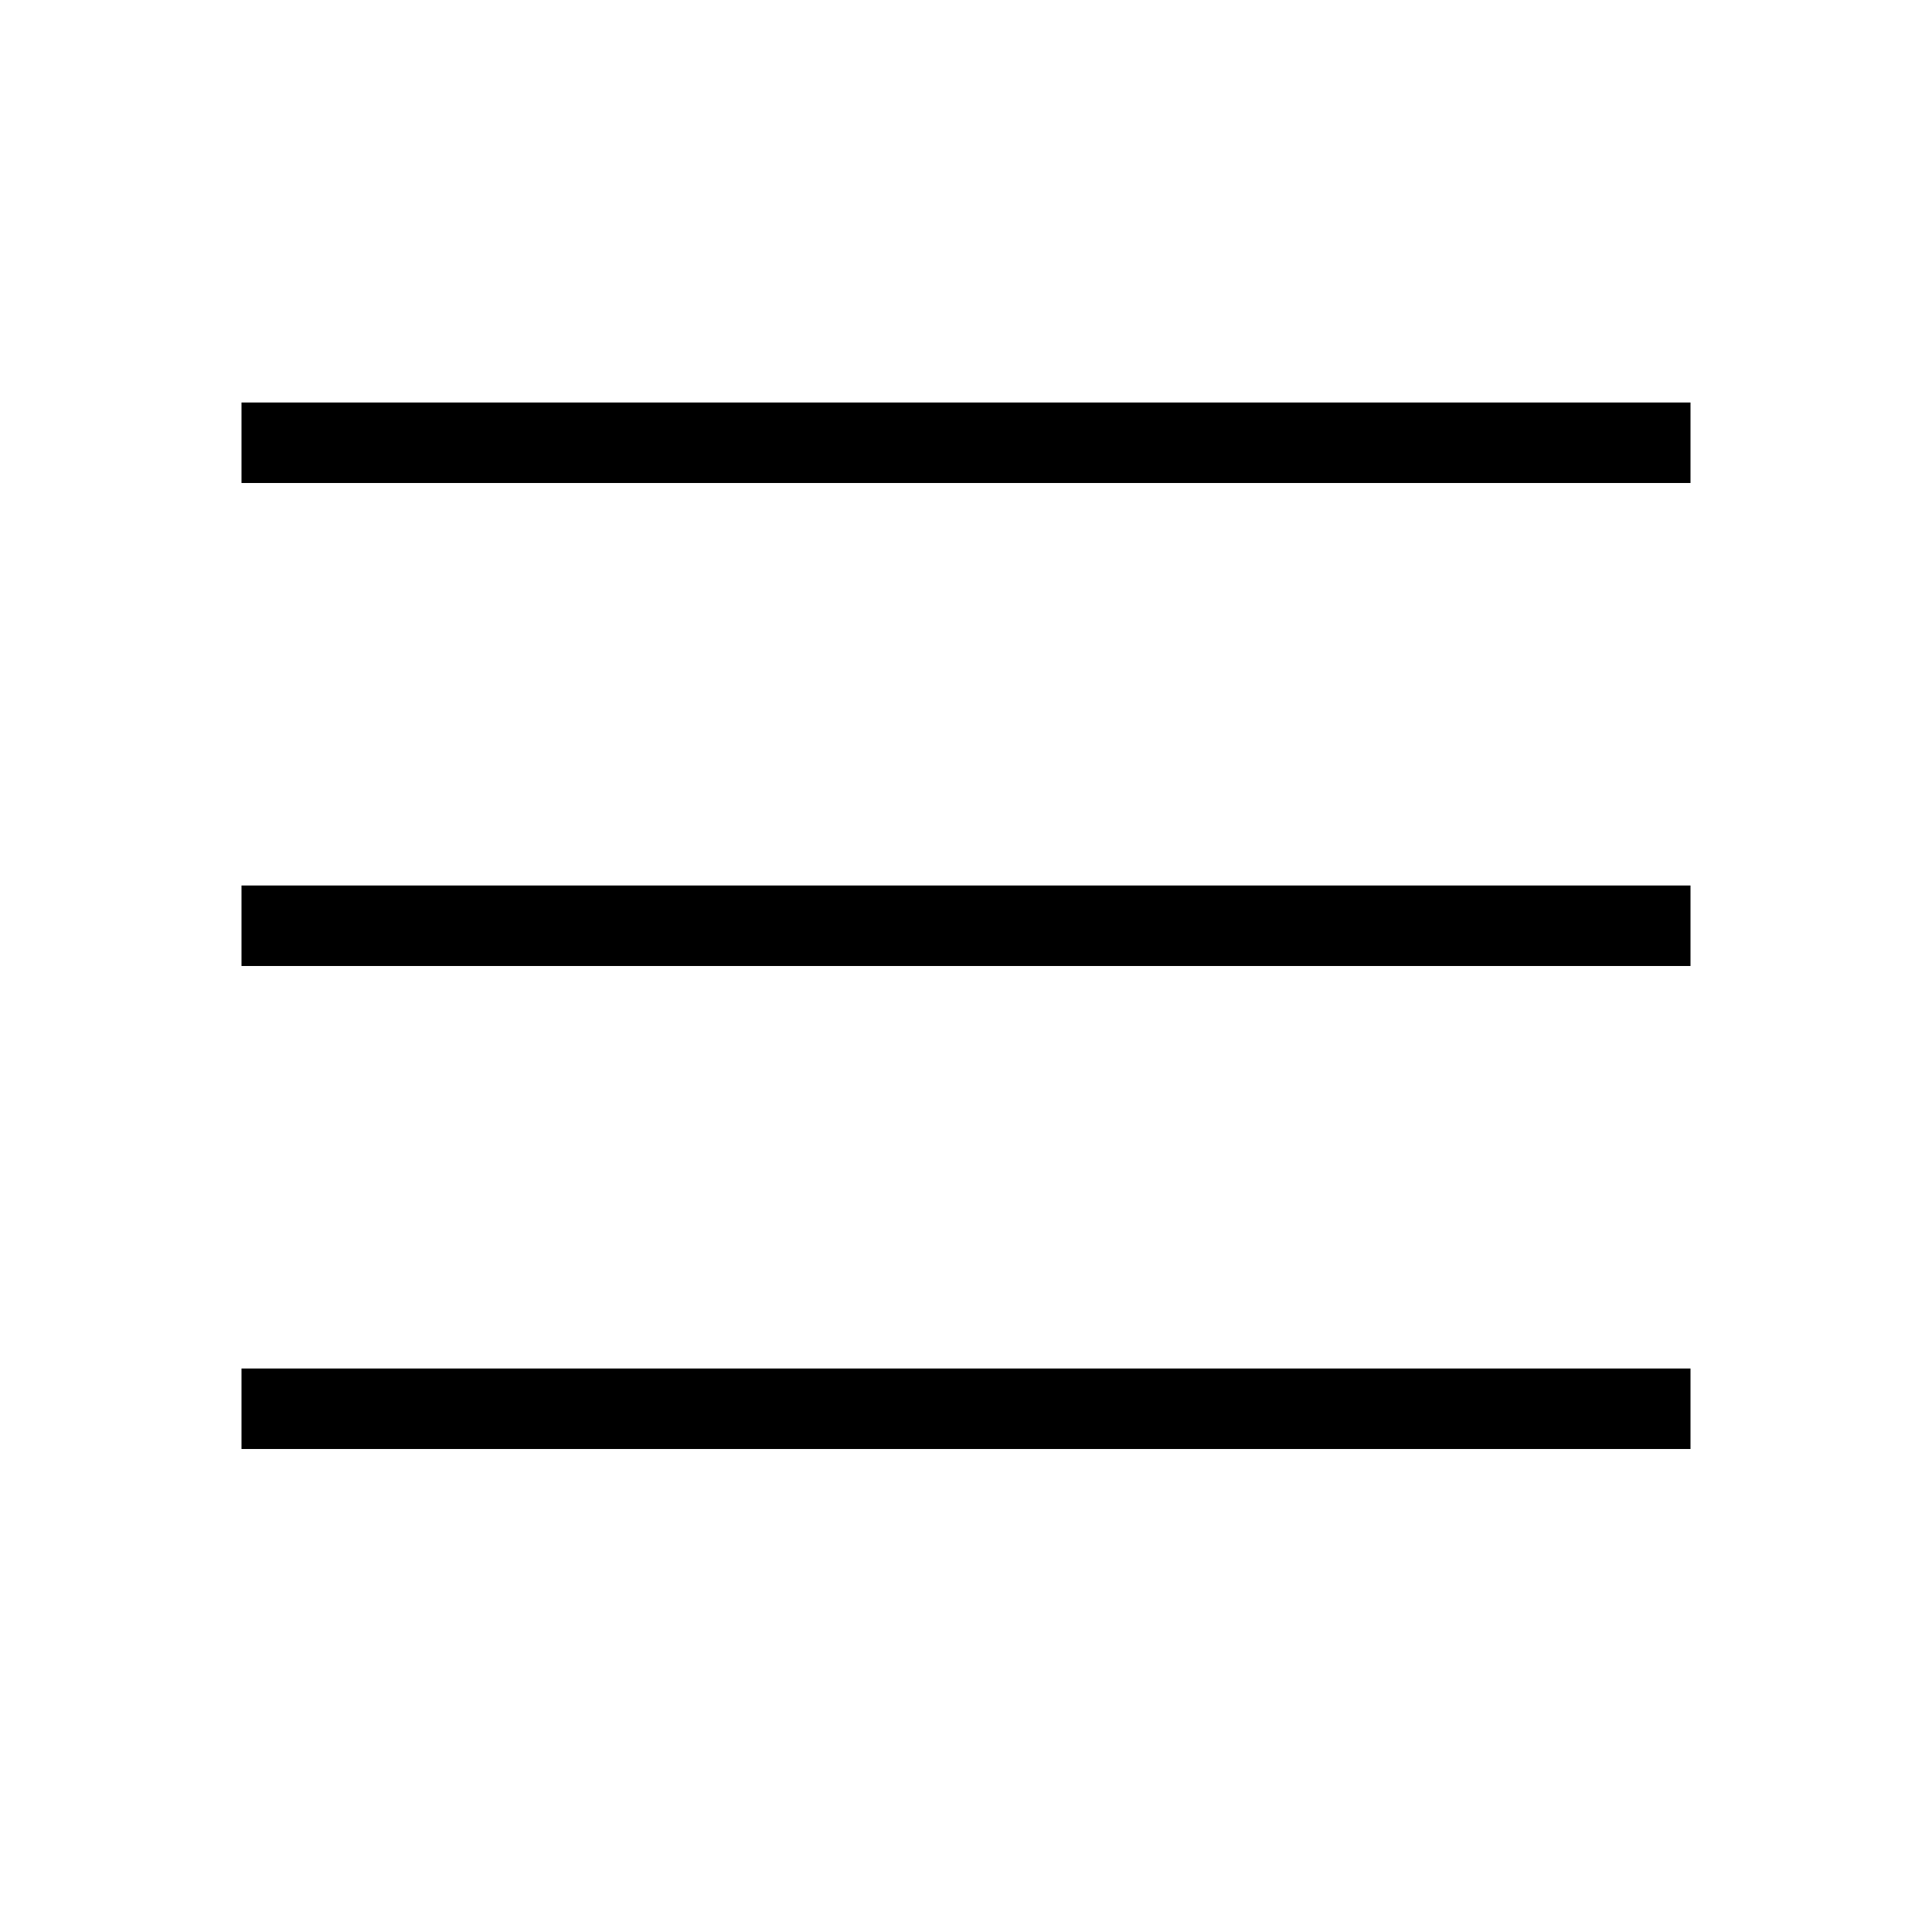
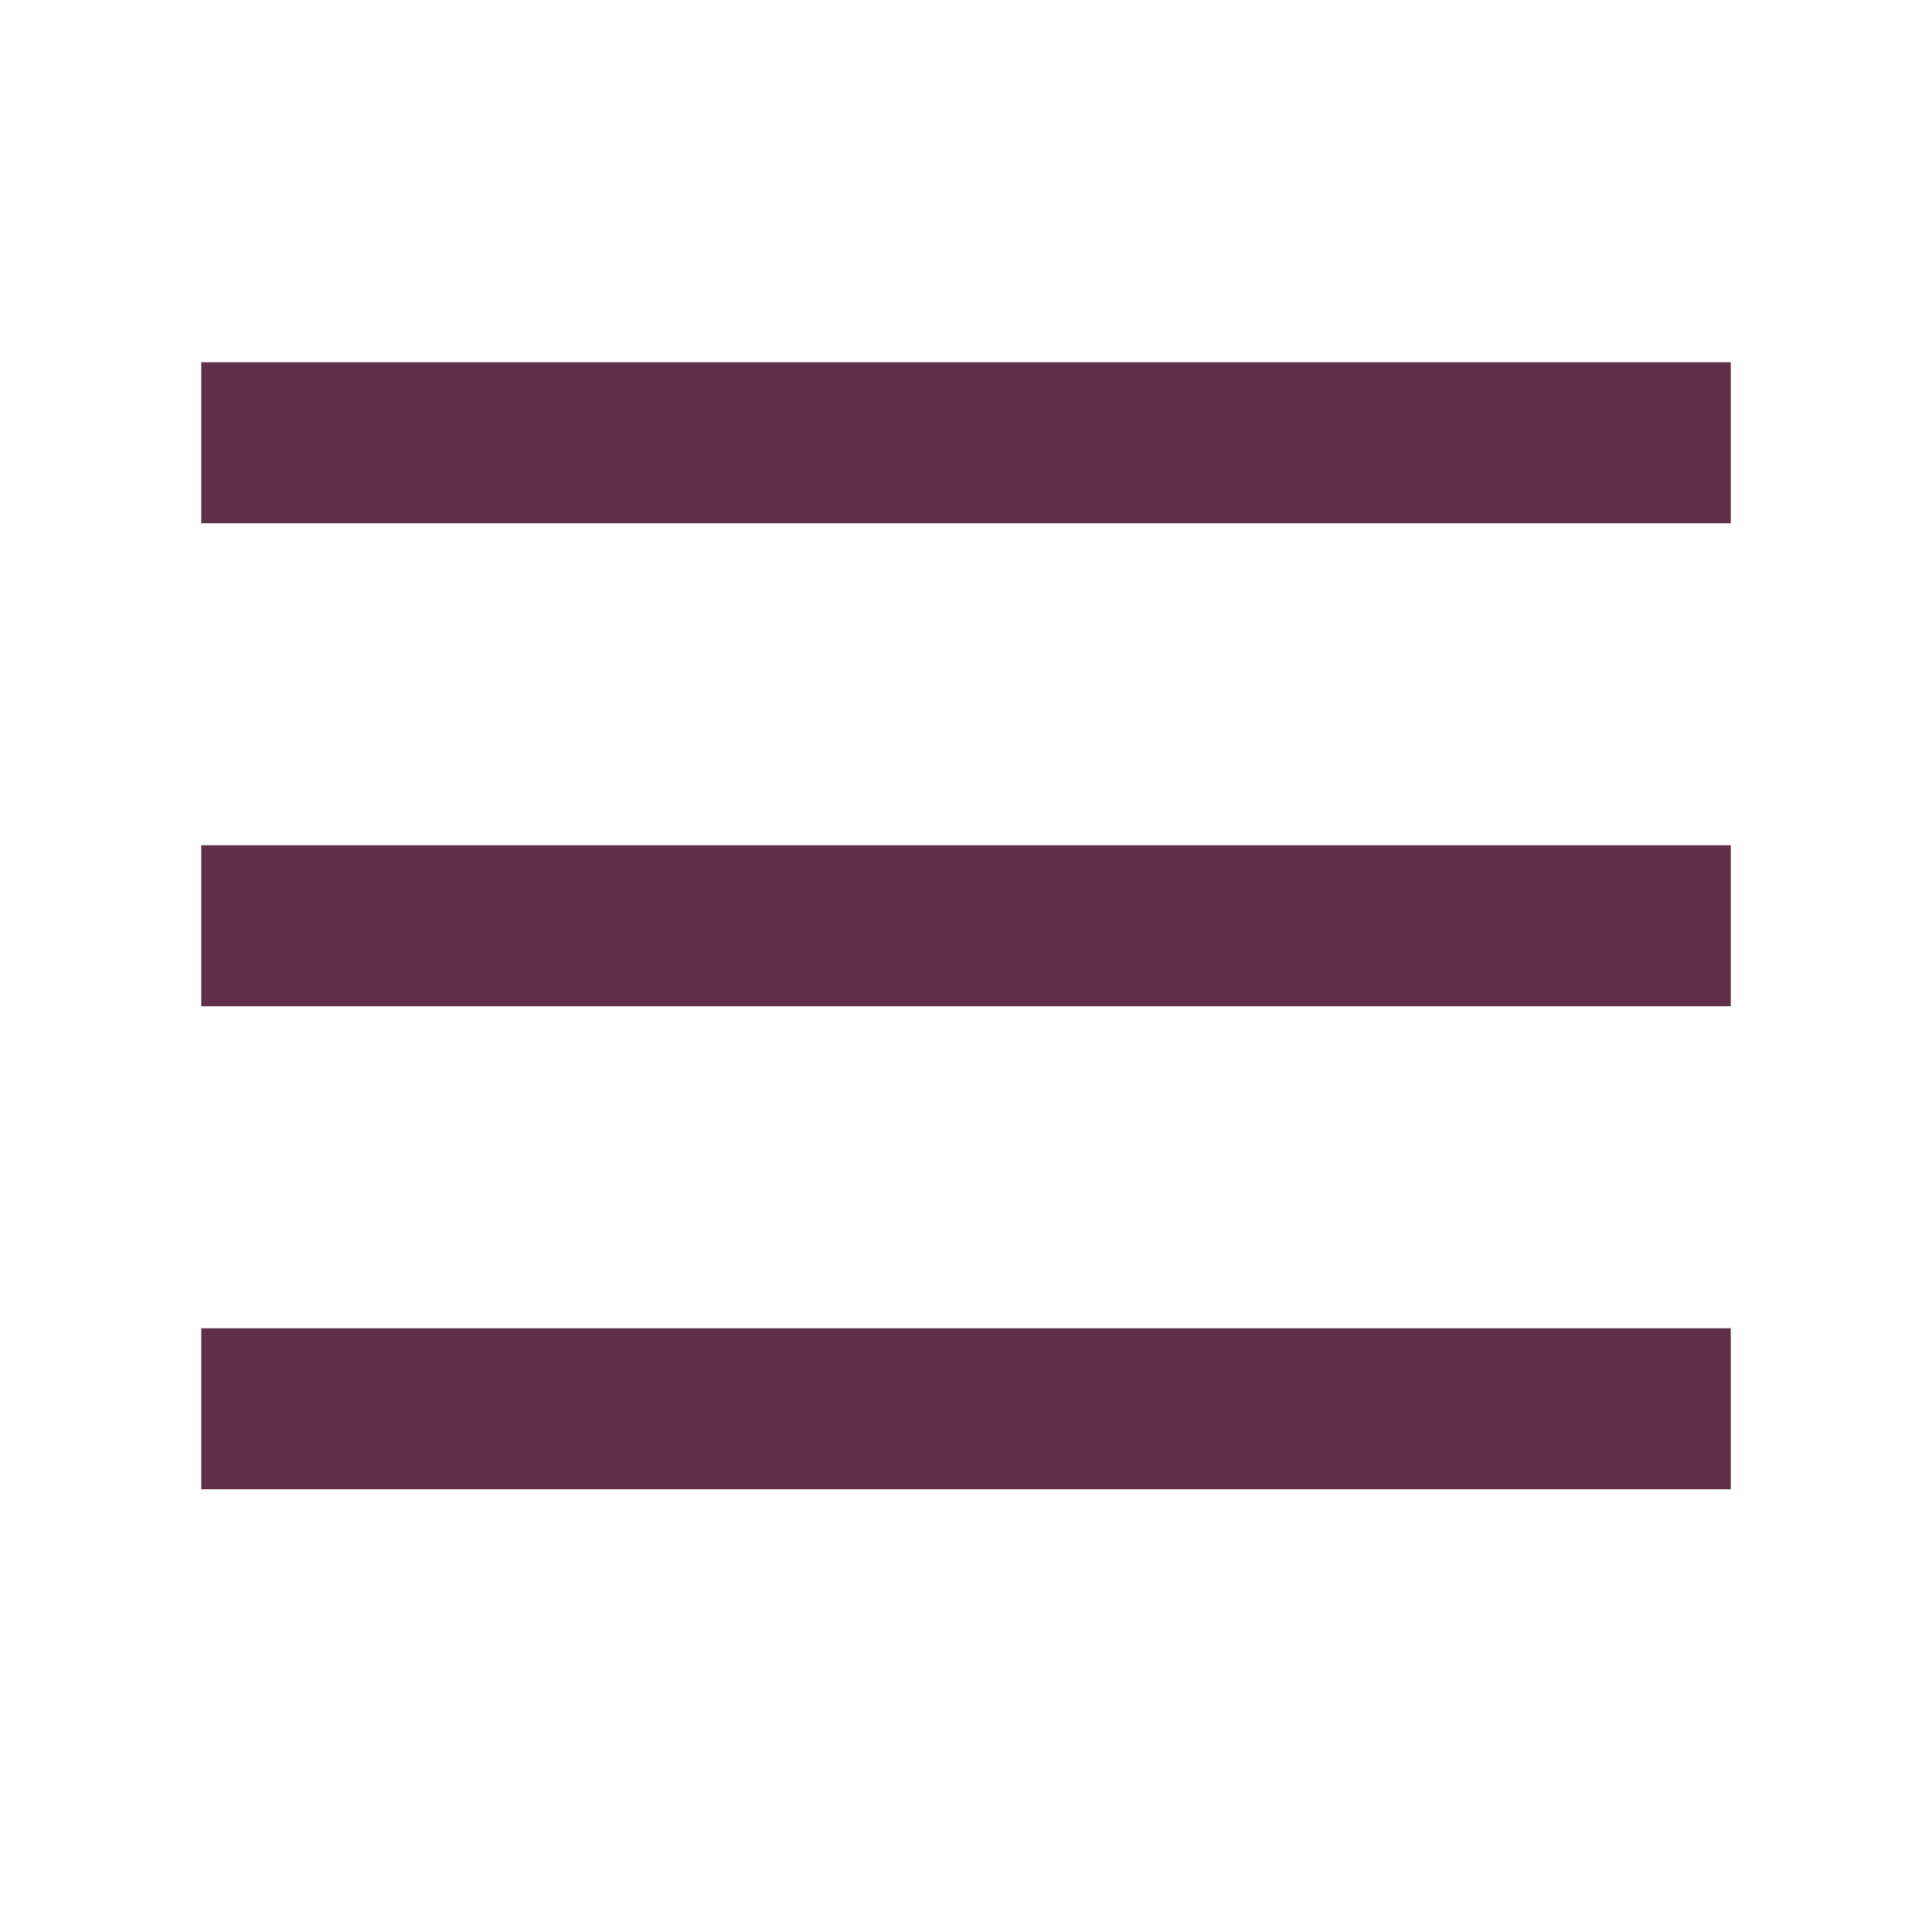
- <svg xmlns="http://www.w3.org/2000/svg" viewBox="0 0 24 24" preserveAspectRatio="xMidYMid meet" focusable="false" class="style-scope yt-icon" style="pointer-events: none; display: block; width: 100%; height: 100%;">
+ <svg xmlns="http://www.w3.org/2000/svg" stroke="rgb(95, 47, 71)" stroke-width="1" fill="rgb(95, 47, 71)" viewBox="0 0 24 24" preserveAspectRatio="xMidYMid meet" focusable="false" class="style-scope yt-icon" style="pointer-events: none; display: block; width: 100%; height: 100%;">
  <g class="style-scope yt-icon">
    <path d="M21,6H3V5h18V6z M21,11H3v1h18V11z M21,17H3v1h18V17z" class="style-scope yt-icon" />
  </g>
</svg>
